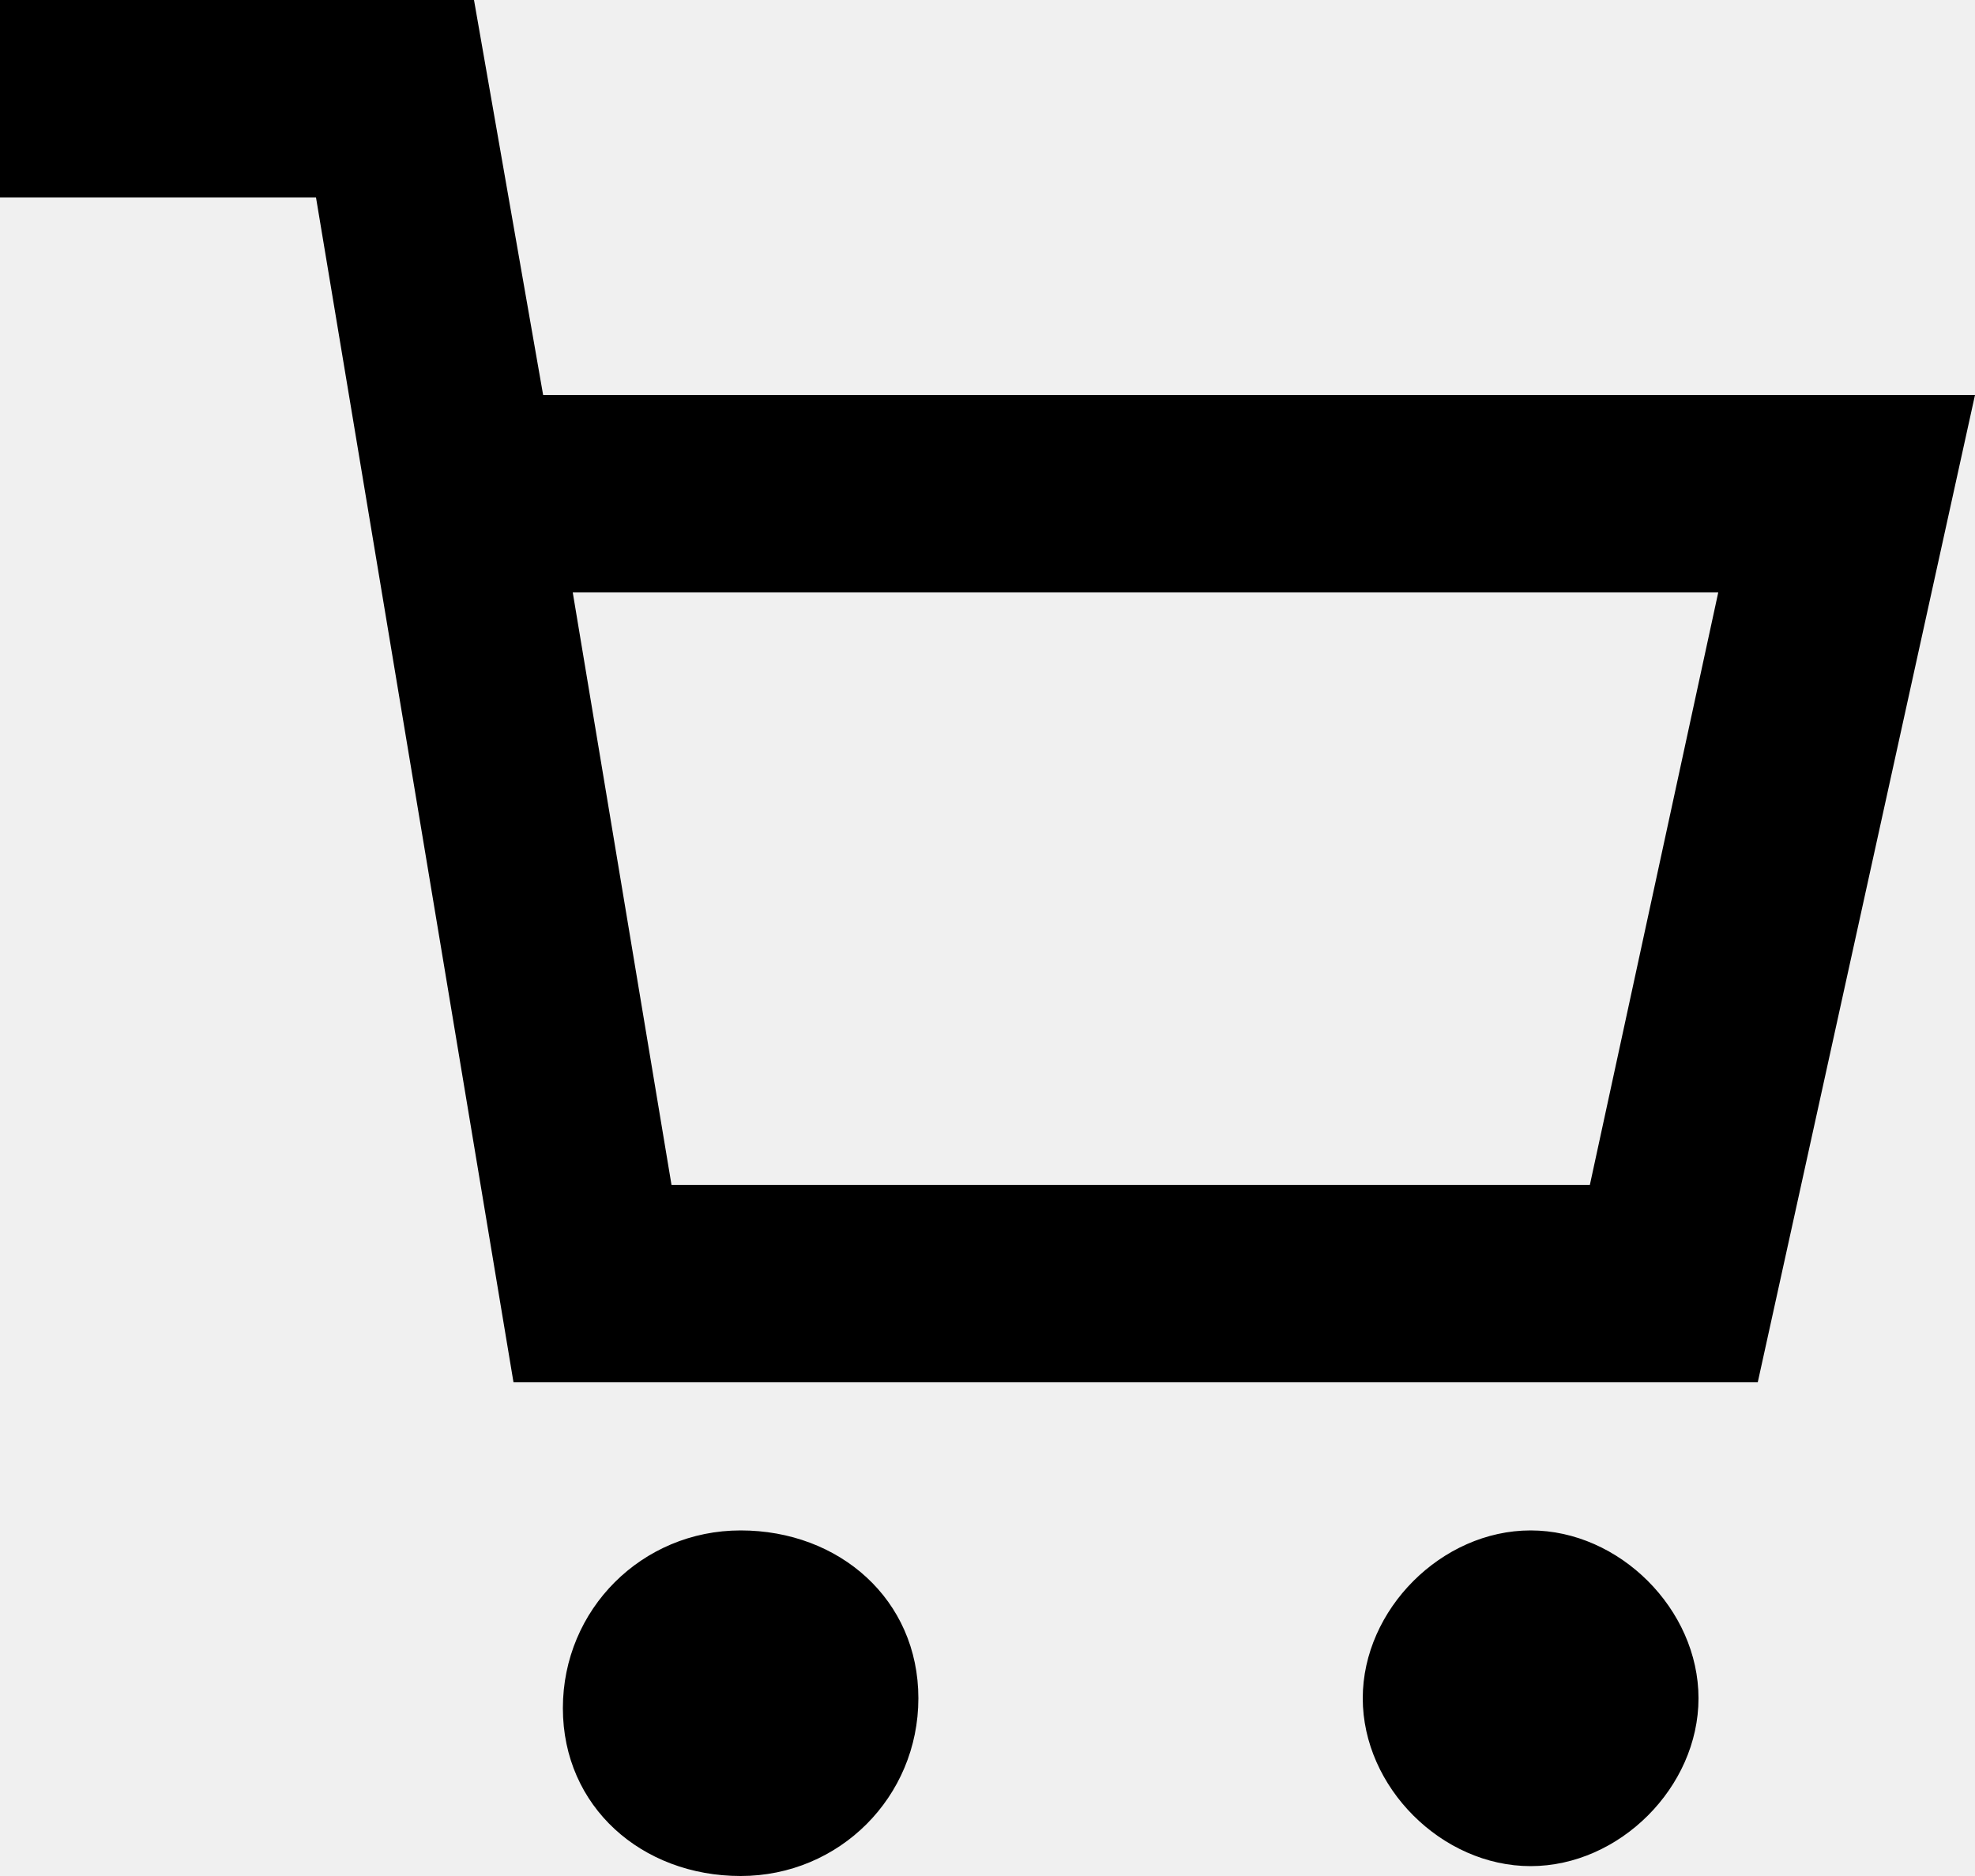
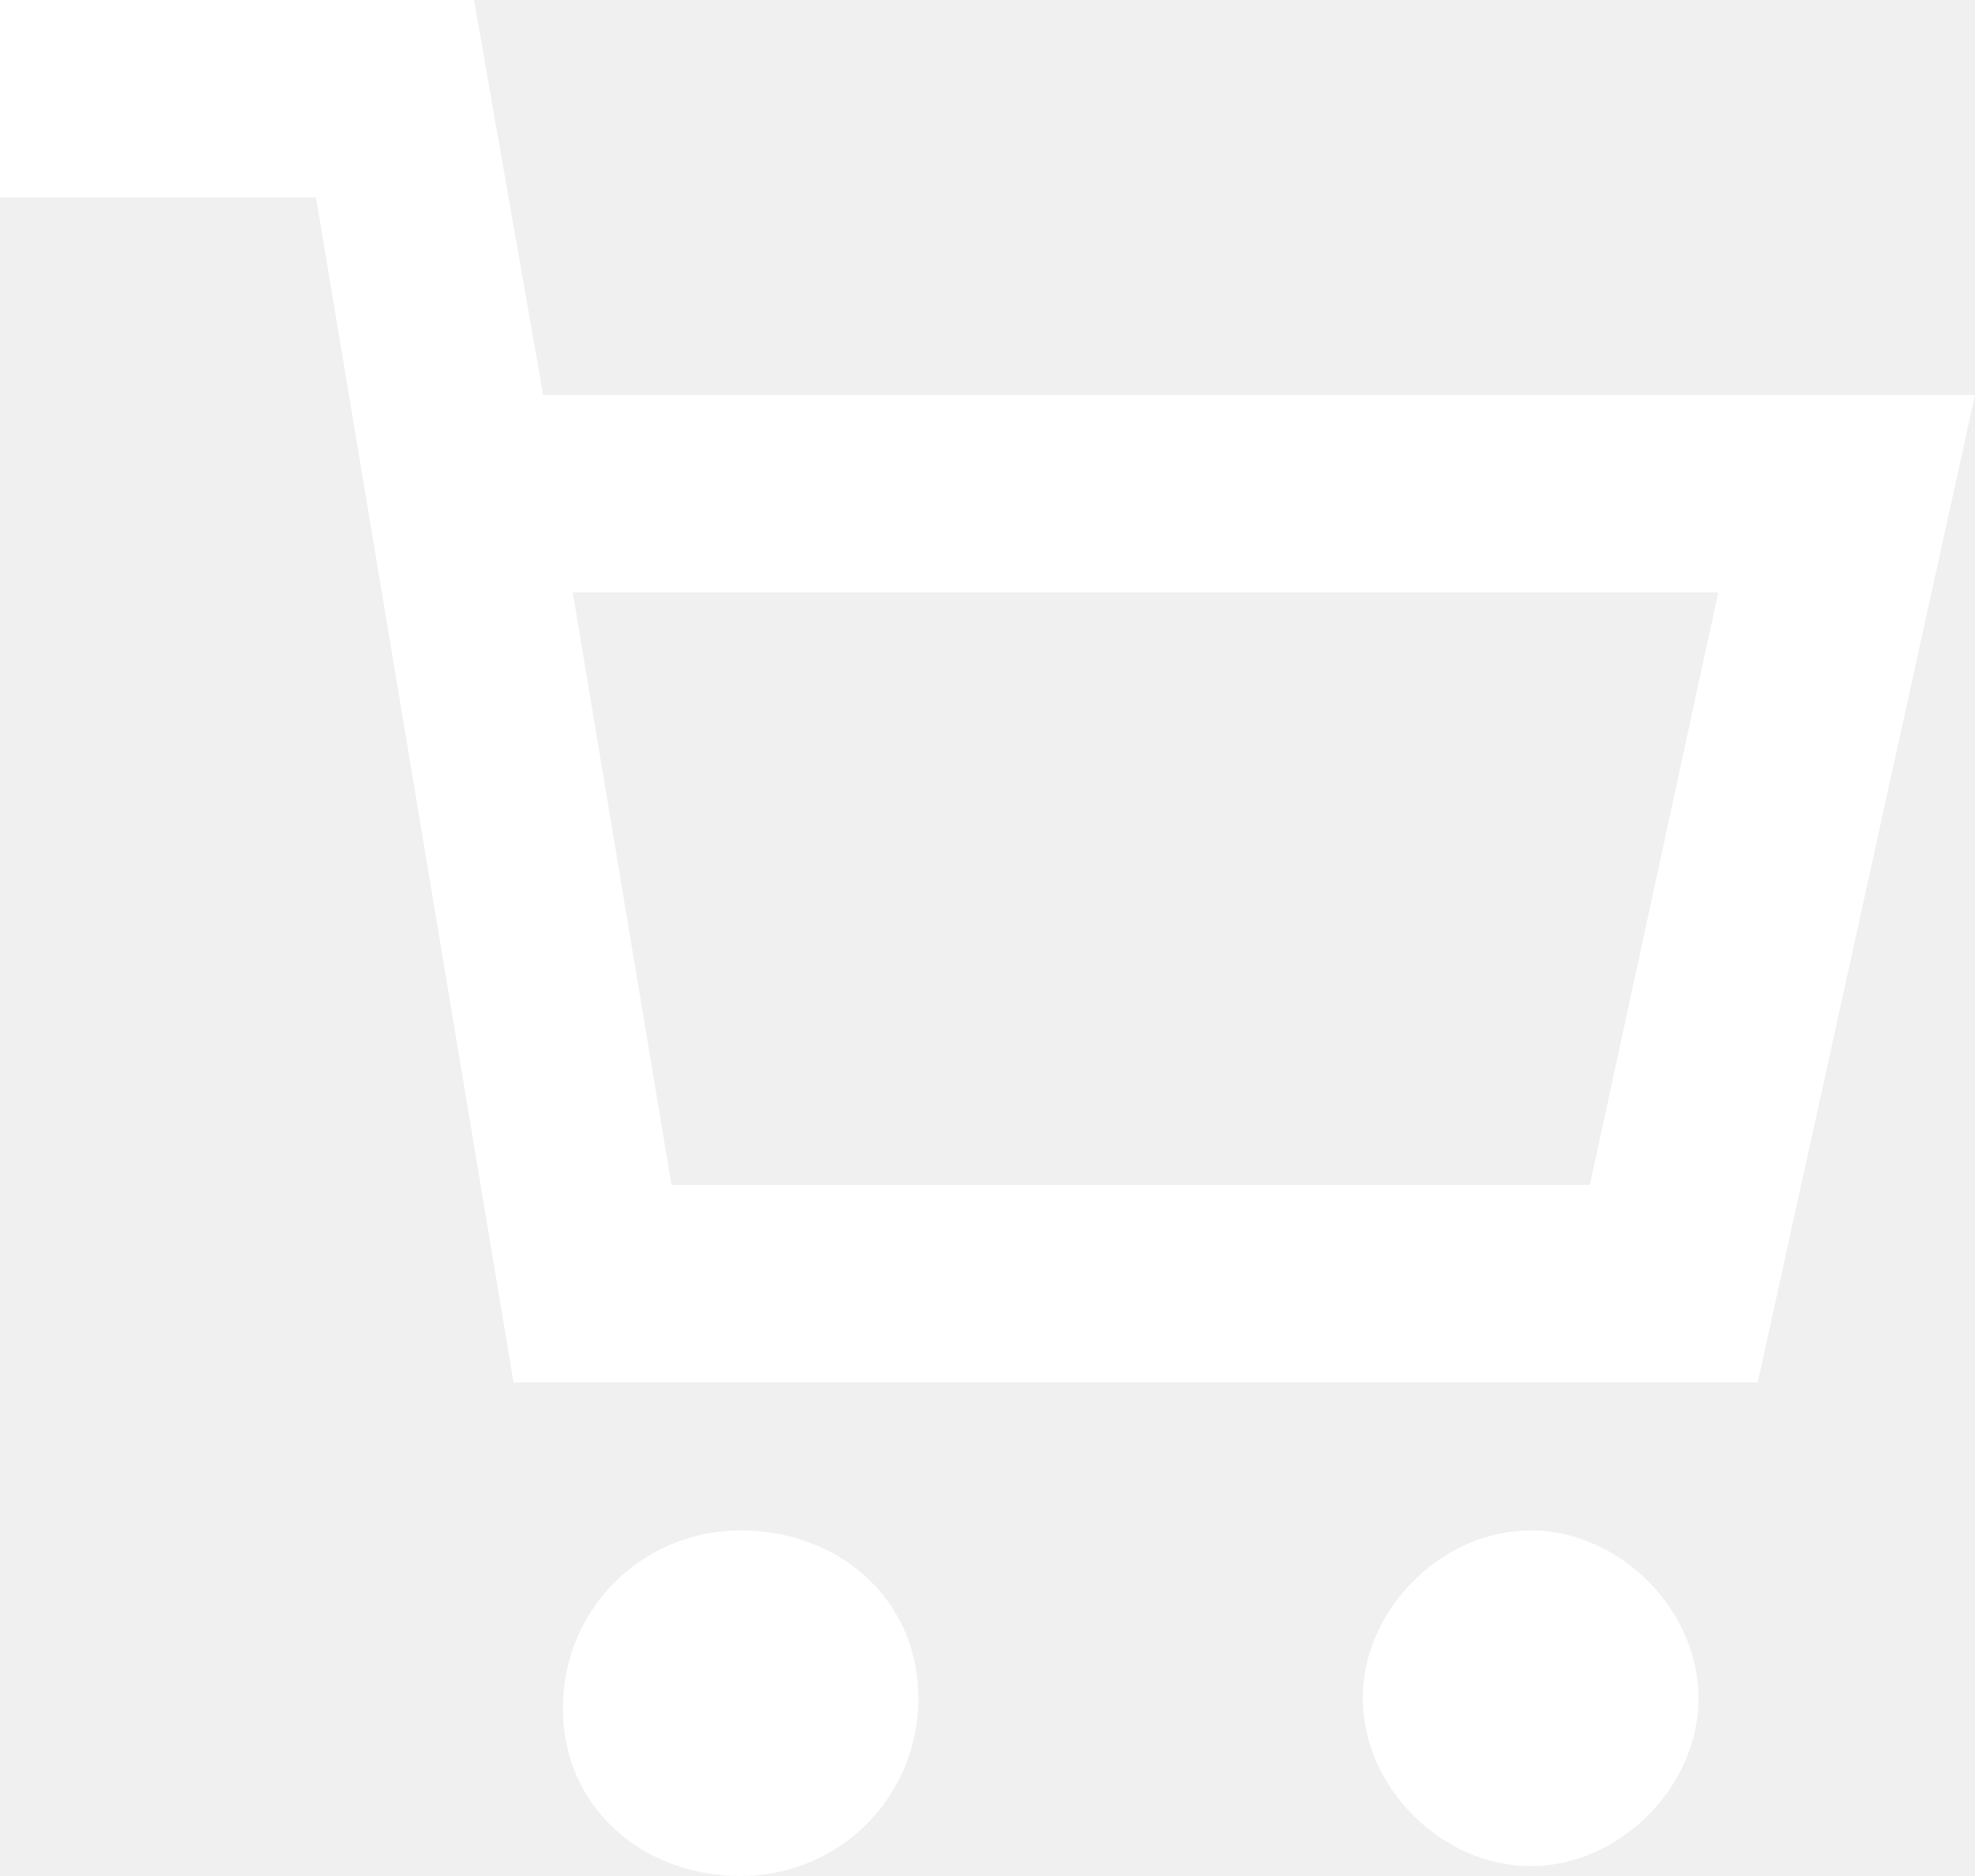
<svg xmlns="http://www.w3.org/2000/svg" width="20" height="19" viewBox="0 0 20 19" fill="none">
-   <path d="M17.8 14H5.2L3.2 2H0V0H4.8L5.5 4H20L17.8 14ZM6.8 12H16.1L17.4 6H5.8L6.8 12ZM7.5 15.5C6.5 15.5 5.7 16.3 5.7 17.3C5.7 18.3 6.5 19 7.5 19C8.5 19 9.3 18.2 9.3 17.2C9.3 16.2 8.5 15.5 7.5 15.5ZM15.5 15.5C14.6 15.5 13.8 16.3 13.8 17.2C13.8 18.1 14.6 18.9 15.5 18.9C16.4 18.9 17.2 18.1 17.2 17.2C17.2 16.3 16.4 15.5 15.5 15.5Z" fill="currentColor" />
+   <path d="M17.8 14H5.2L3.2 2H0V0H4.8L5.5 4H20L17.8 14ZM6.8 12H16.1L17.4 6H5.8L6.8 12ZM7.5 15.5C6.5 15.5 5.7 16.3 5.7 17.3C5.7 18.3 6.5 19 7.5 19C8.5 19 9.3 18.2 9.3 17.2C9.3 16.2 8.5 15.5 7.5 15.5ZM15.5 15.5C14.6 15.5 13.8 16.3 13.8 17.2C13.8 18.1 14.6 18.9 15.5 18.9C16.4 18.9 17.2 18.1 17.2 17.2C17.2 16.3 16.4 15.5 15.5 15.5Z" fill="white" />
</svg>
